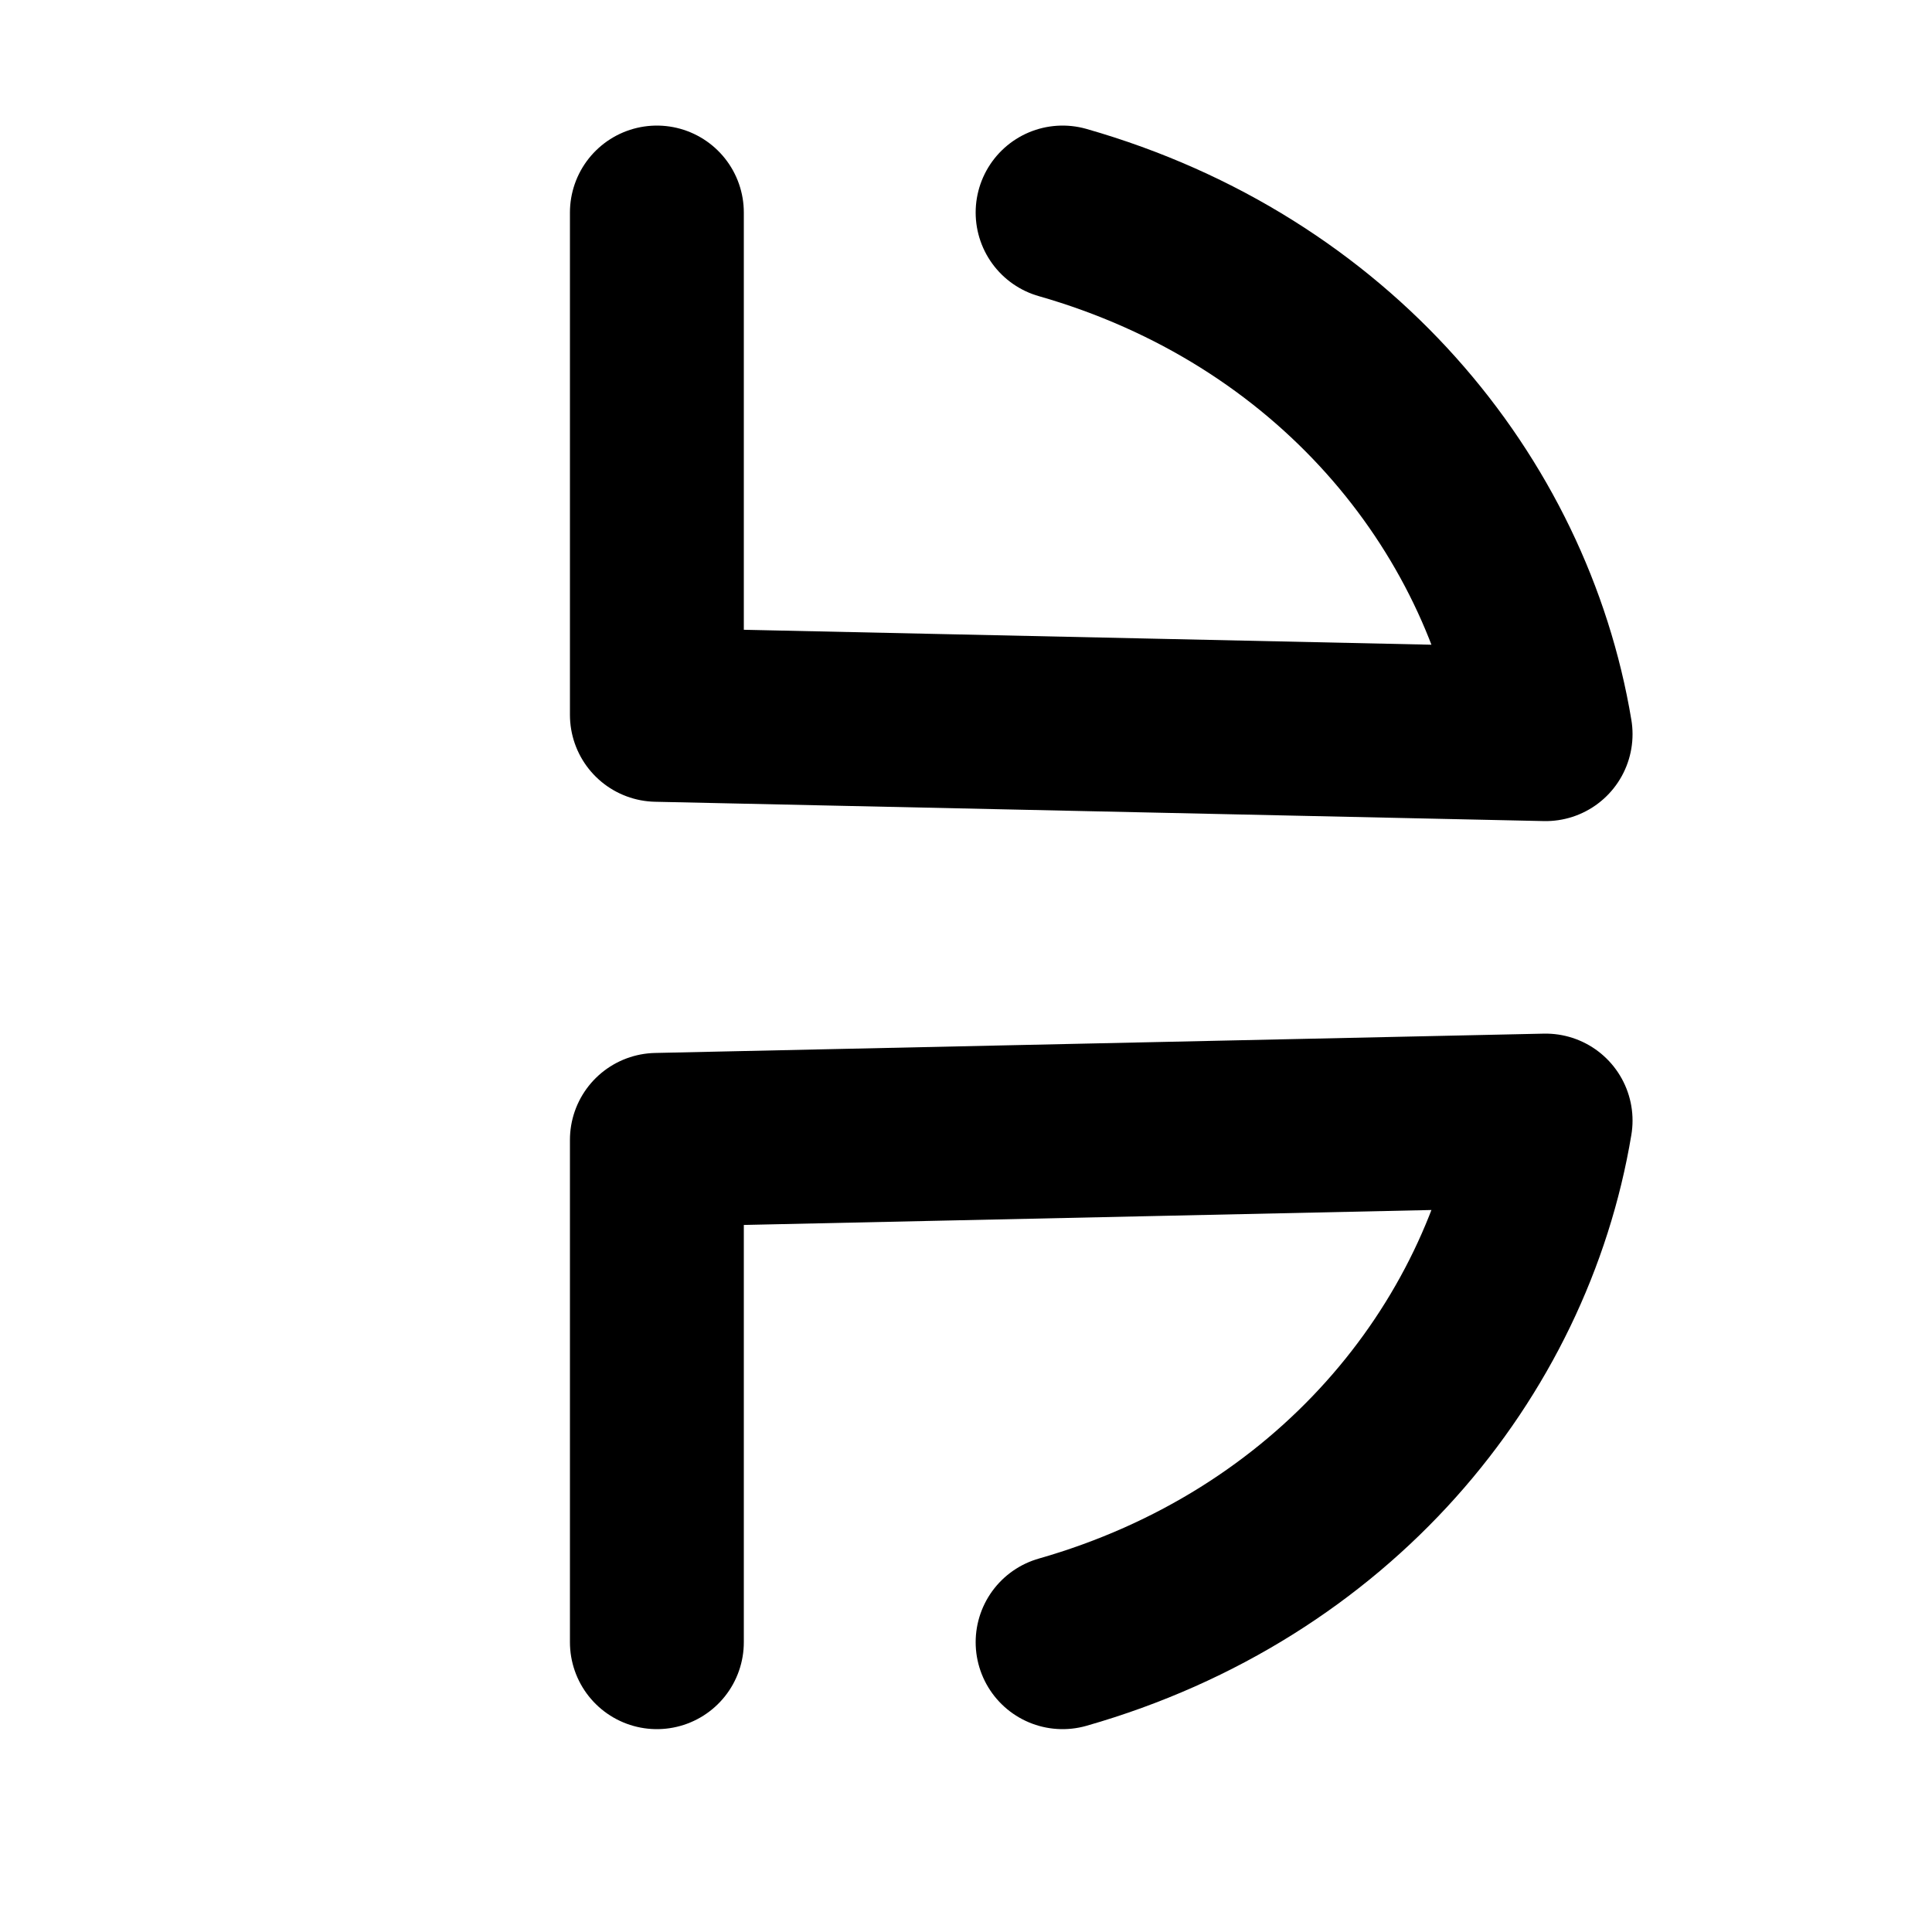
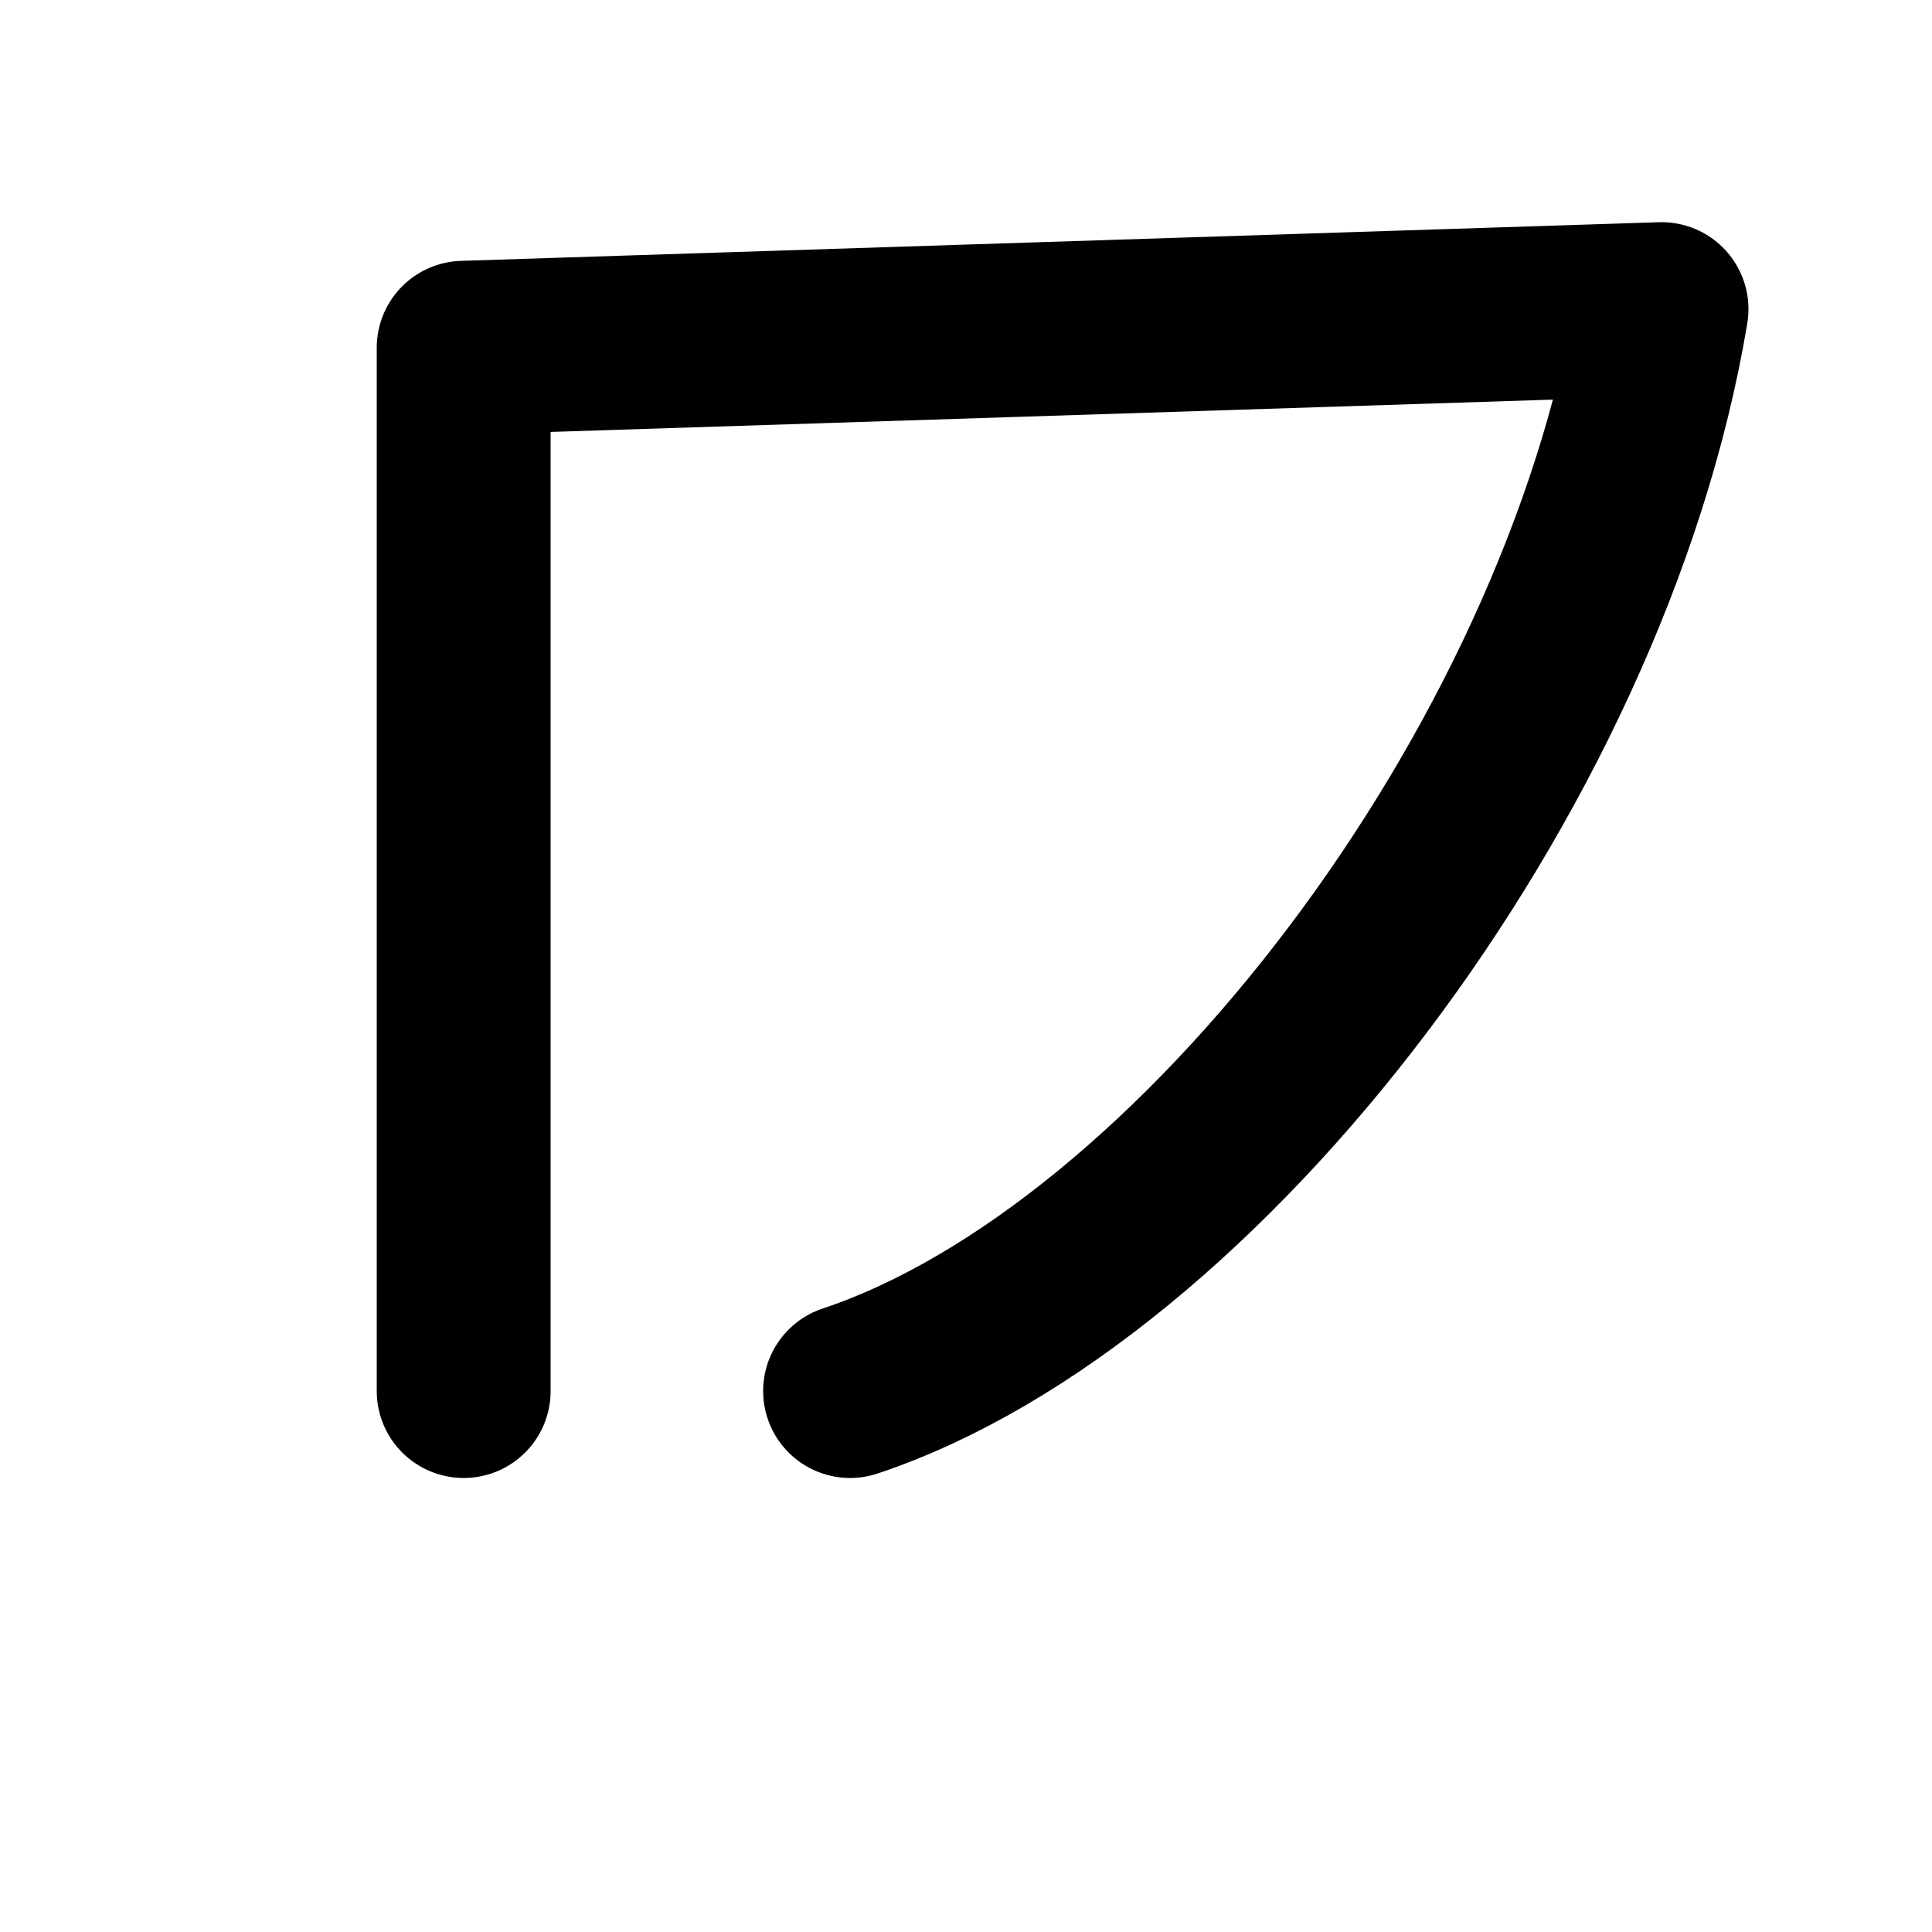
<svg xmlns="http://www.w3.org/2000/svg" viewBox="0 0 100 100" fill="none" stroke="currentColor" stroke-width="9" stroke-linecap="round" stroke-linejoin="round">
-   <path d="M 34 11 L 34 37 L 80 38 C 78 26, 69 15, 55 11" />
-   <path d="M 34 85 L 34 59 L 80 58 C 78 70, 69 81, 55 85" />
+   <path d="M 24 72 L 24 18 L 86 16 C 82 40, 62 66, 44 72" />
</svg>
